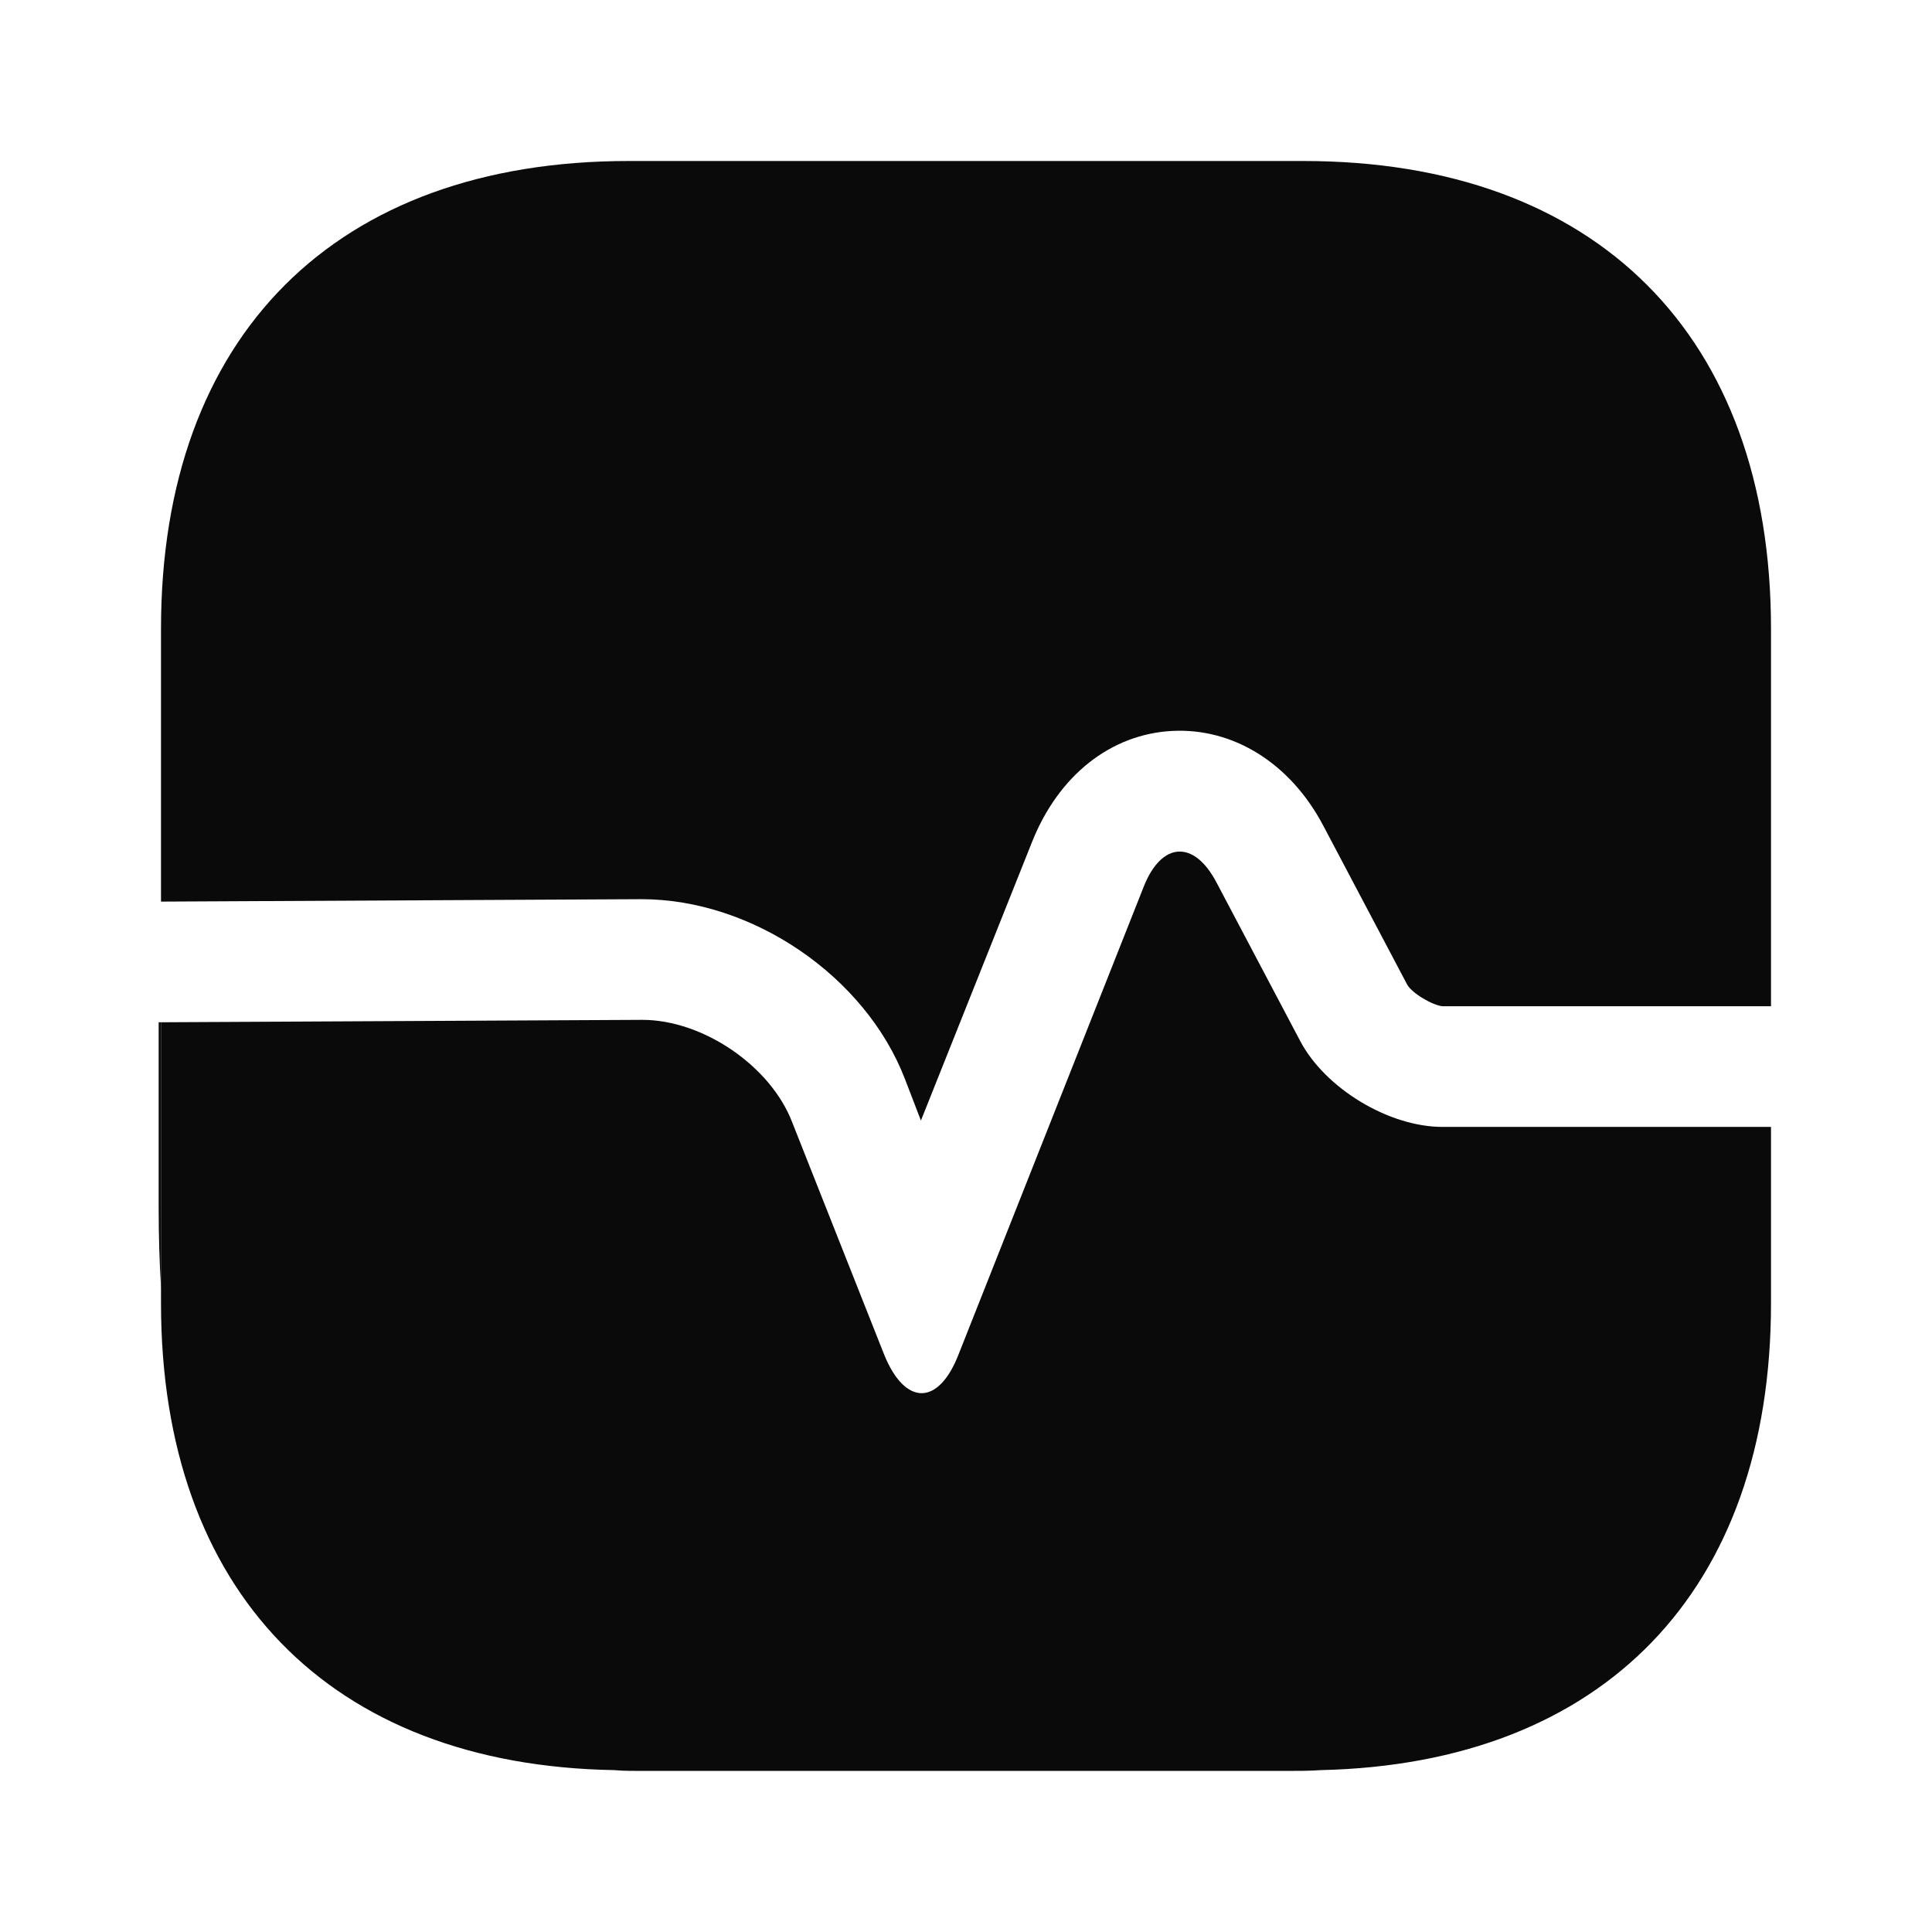
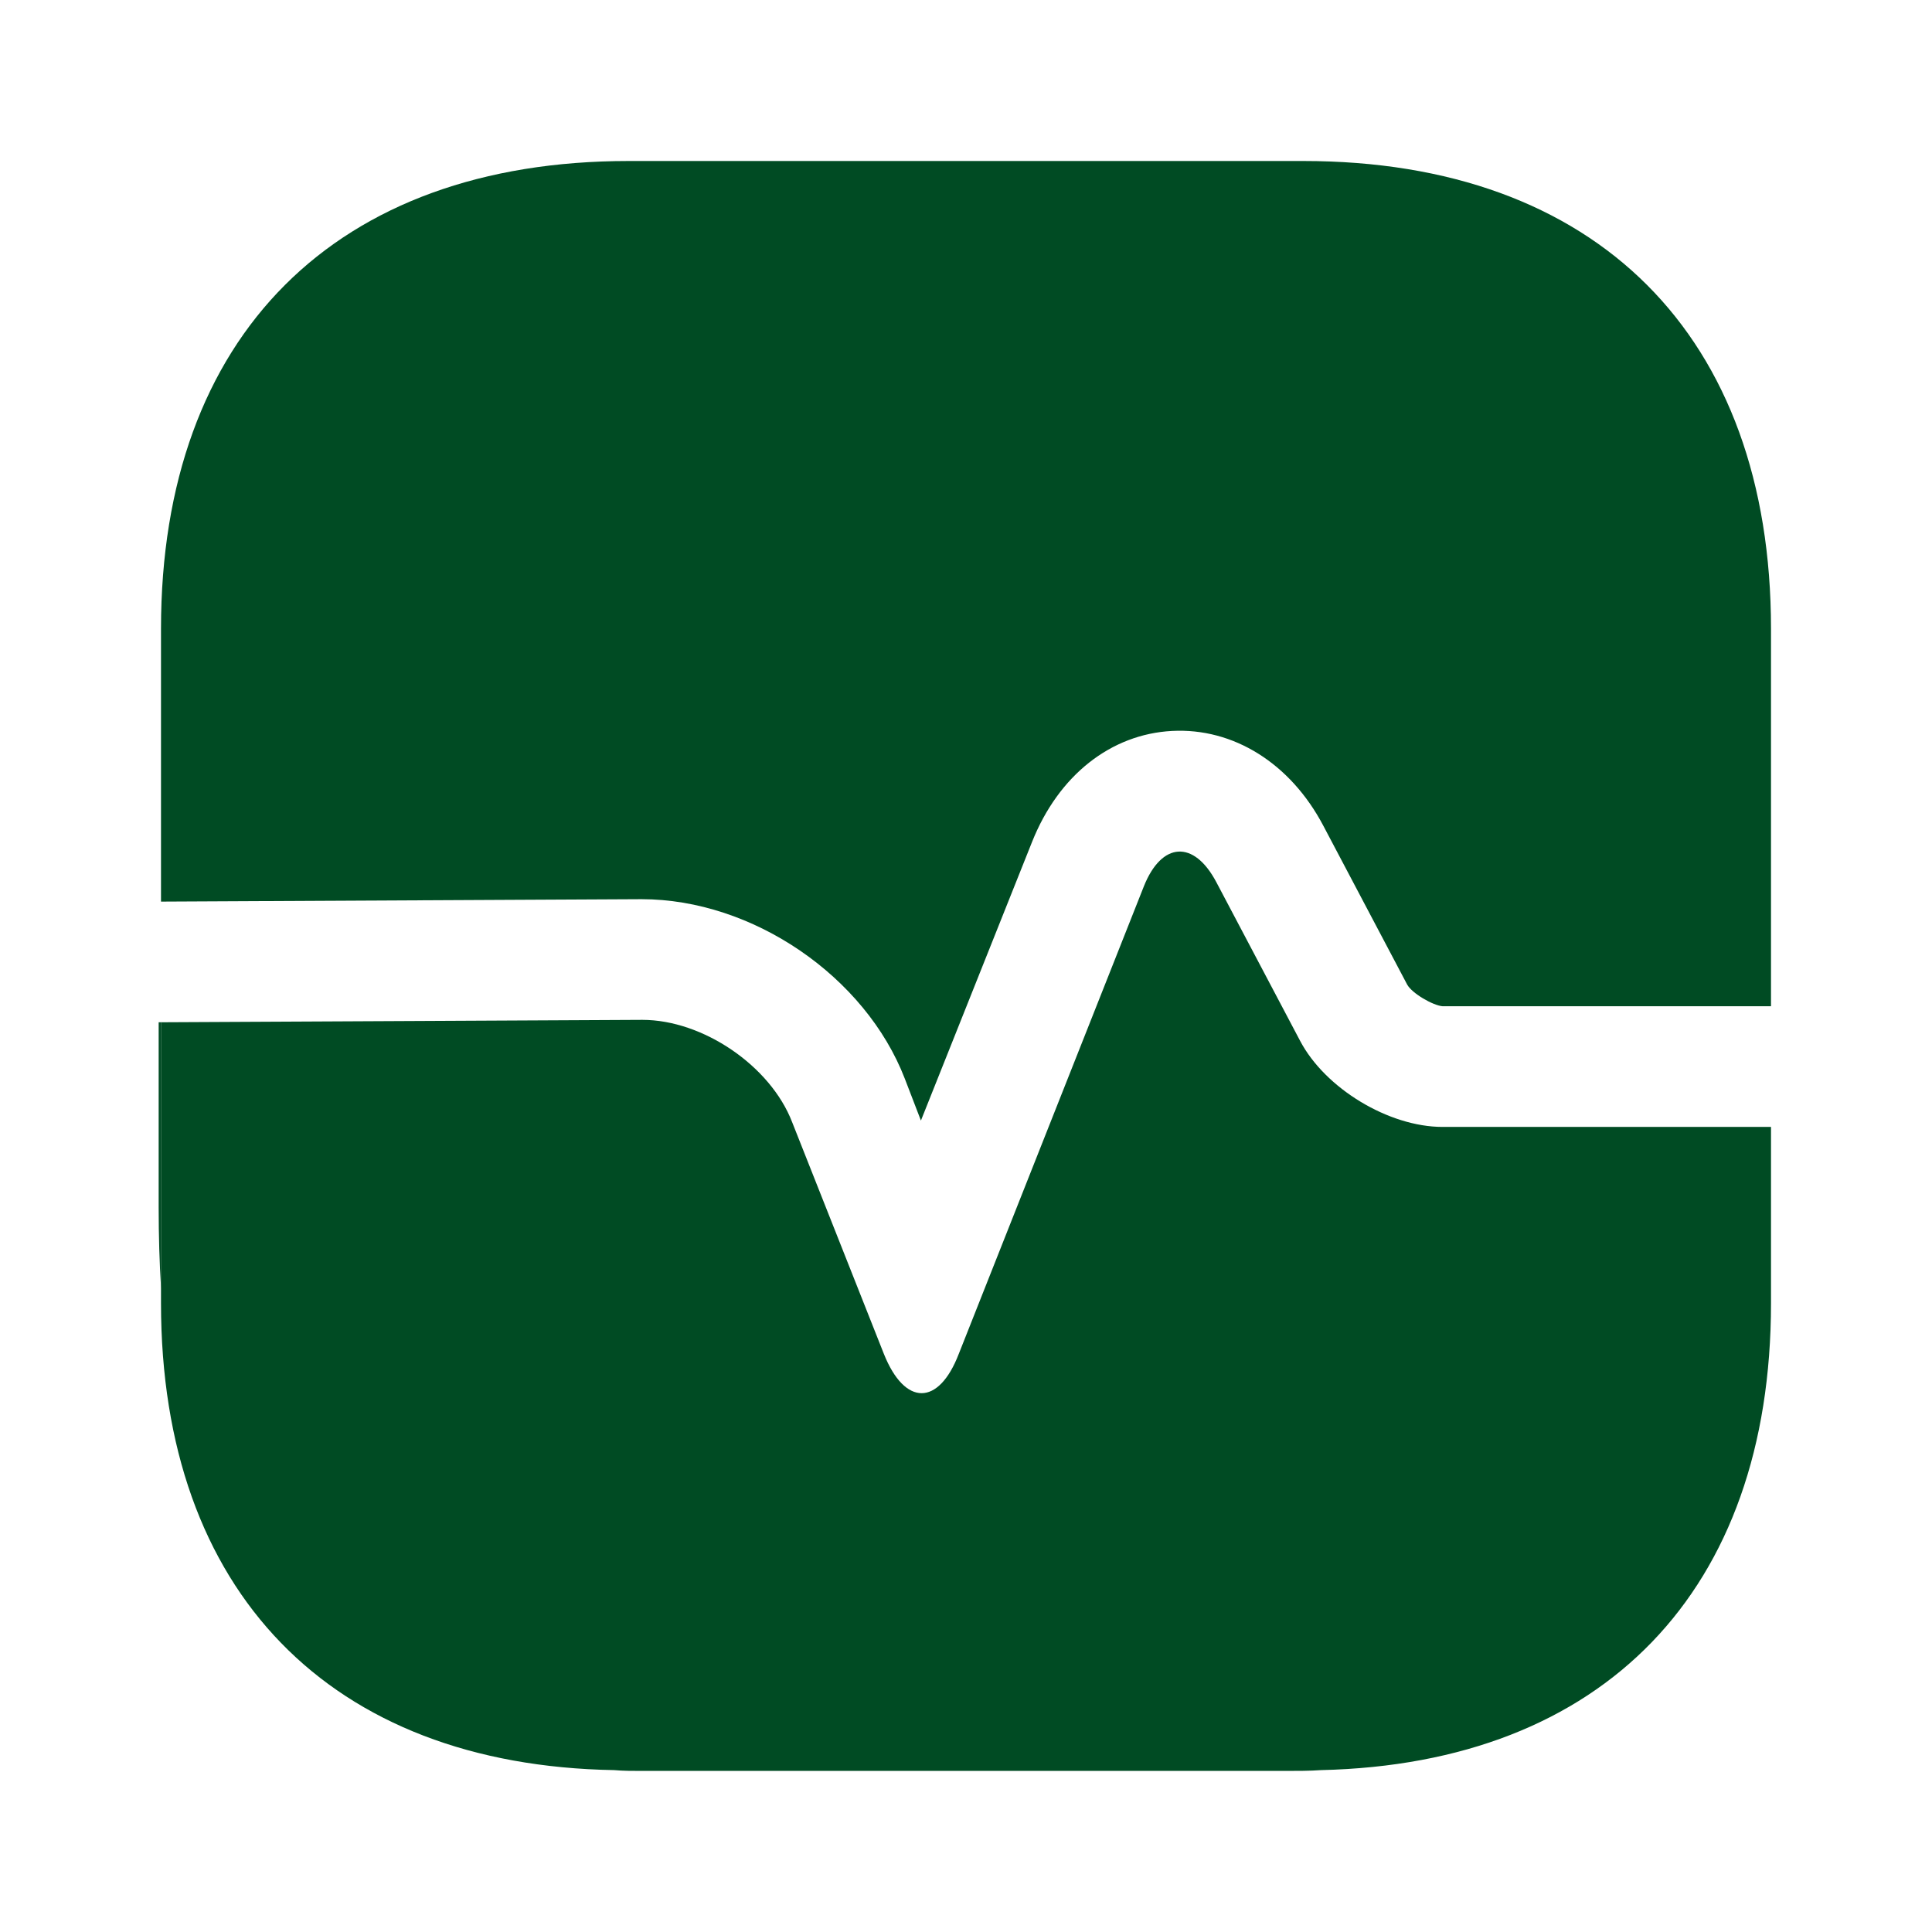
<svg xmlns="http://www.w3.org/2000/svg" width="24" height="24" viewBox="0 0 24 24" fill="none">
-   <path d="M22 7.81V12.5H17.92C17.8 12.49 17.54 12.34 17.48 12.23L16.44 10.26C16.03 9.48 15.32 9.04 14.56 9.08C13.8 9.12 13.15 9.63 12.82 10.46L11.44 13.92L11.24 13.4C10.75 12.13 9.35 11.17 7.97 11.17L2 11.2V7.81C2 4.17 4.17 2 7.81 2H16.19C19.83 2 22 4.17 22 7.81Z" fill="#0A0A0A" />
-   <path d="M22 16.189V13.999H17.92C17.25 13.999 16.46 13.519 16.15 12.929L15.11 10.959C14.83 10.429 14.43 10.459 14.21 11.009L11.91 16.819C11.66 17.469 11.24 17.469 10.98 16.819L9.84 13.939C9.57 13.239 8.73 12.669 7.98 12.669L2 12.699V16.189C2 19.769 4.1 21.929 7.63 21.989C7.74 21.999 7.86 21.999 7.97 21.999H15.97C16.12 21.999 16.27 21.999 16.41 21.989C19.92 21.909 22 19.759 22 16.189Z" fill="#0A0A0A" />
-   <path d="M2.001 12.699V16.009C1.981 15.689 1.971 15.349 1.971 14.999V12.699H2.001Z" fill="#0A0A0A" />
+   <path d="M22 7.81V12.5H17.92C17.8 12.49 17.54 12.34 17.48 12.23L16.44 10.26C16.03 9.48 15.32 9.04 14.56 9.08C13.8 9.12 13.15 9.63 12.82 10.46L11.44 13.92L11.24 13.4C10.75 12.13 9.35 11.17 7.97 11.17L2 11.2V7.81C2 4.17 4.17 2 7.81 2H16.19C19.83 2 22 4.17 22 7.81Z" fill="#004B23" />
+   <path d="M22 16.189V13.999H17.92C17.25 13.999 16.46 13.519 16.15 12.929L15.11 10.959C14.83 10.429 14.43 10.459 14.21 11.009L11.91 16.819C11.66 17.469 11.24 17.469 10.98 16.819L9.84 13.939C9.57 13.239 8.73 12.669 7.98 12.669L2 12.699V16.189C2 19.769 4.1 21.929 7.63 21.989C7.74 21.999 7.86 21.999 7.97 21.999H15.97C16.12 21.999 16.27 21.999 16.41 21.989C19.92 21.909 22 19.759 22 16.189Z" fill="#004B23" />
+   <path d="M2.001 12.699V16.009C1.981 15.689 1.971 15.349 1.971 14.999V12.699H2.001Z" fill="#004B23" />
</svg>
